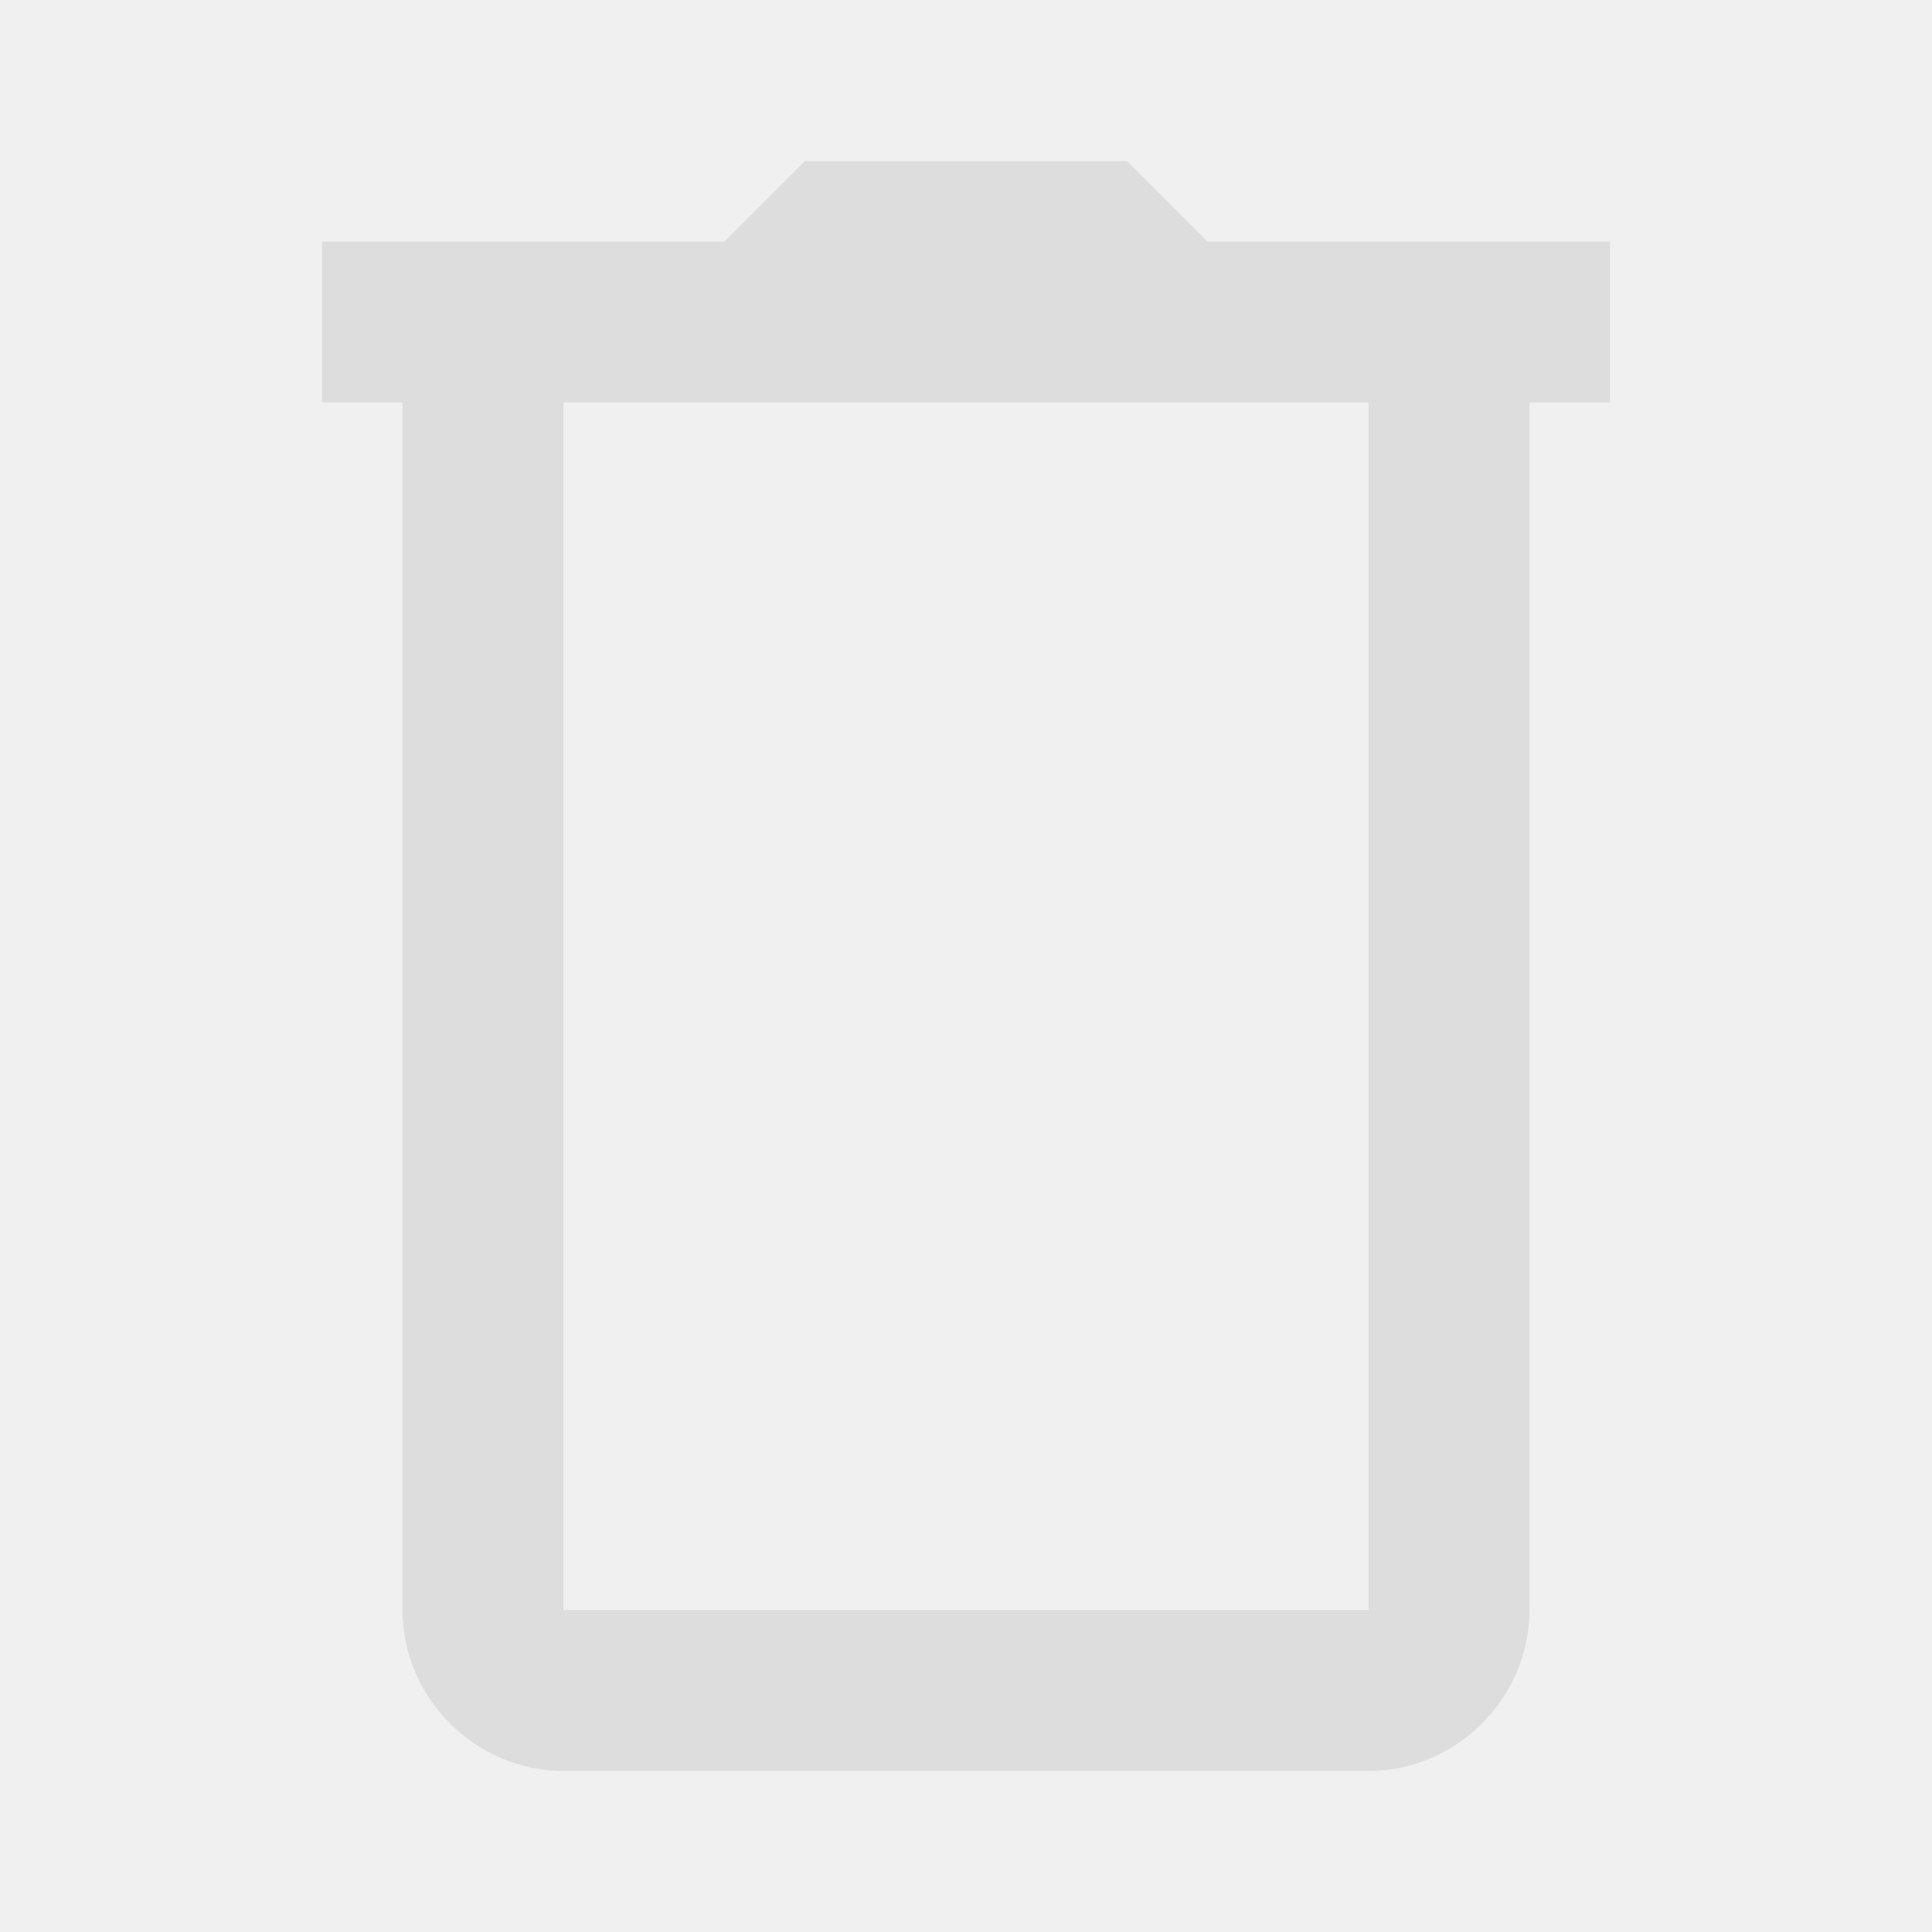
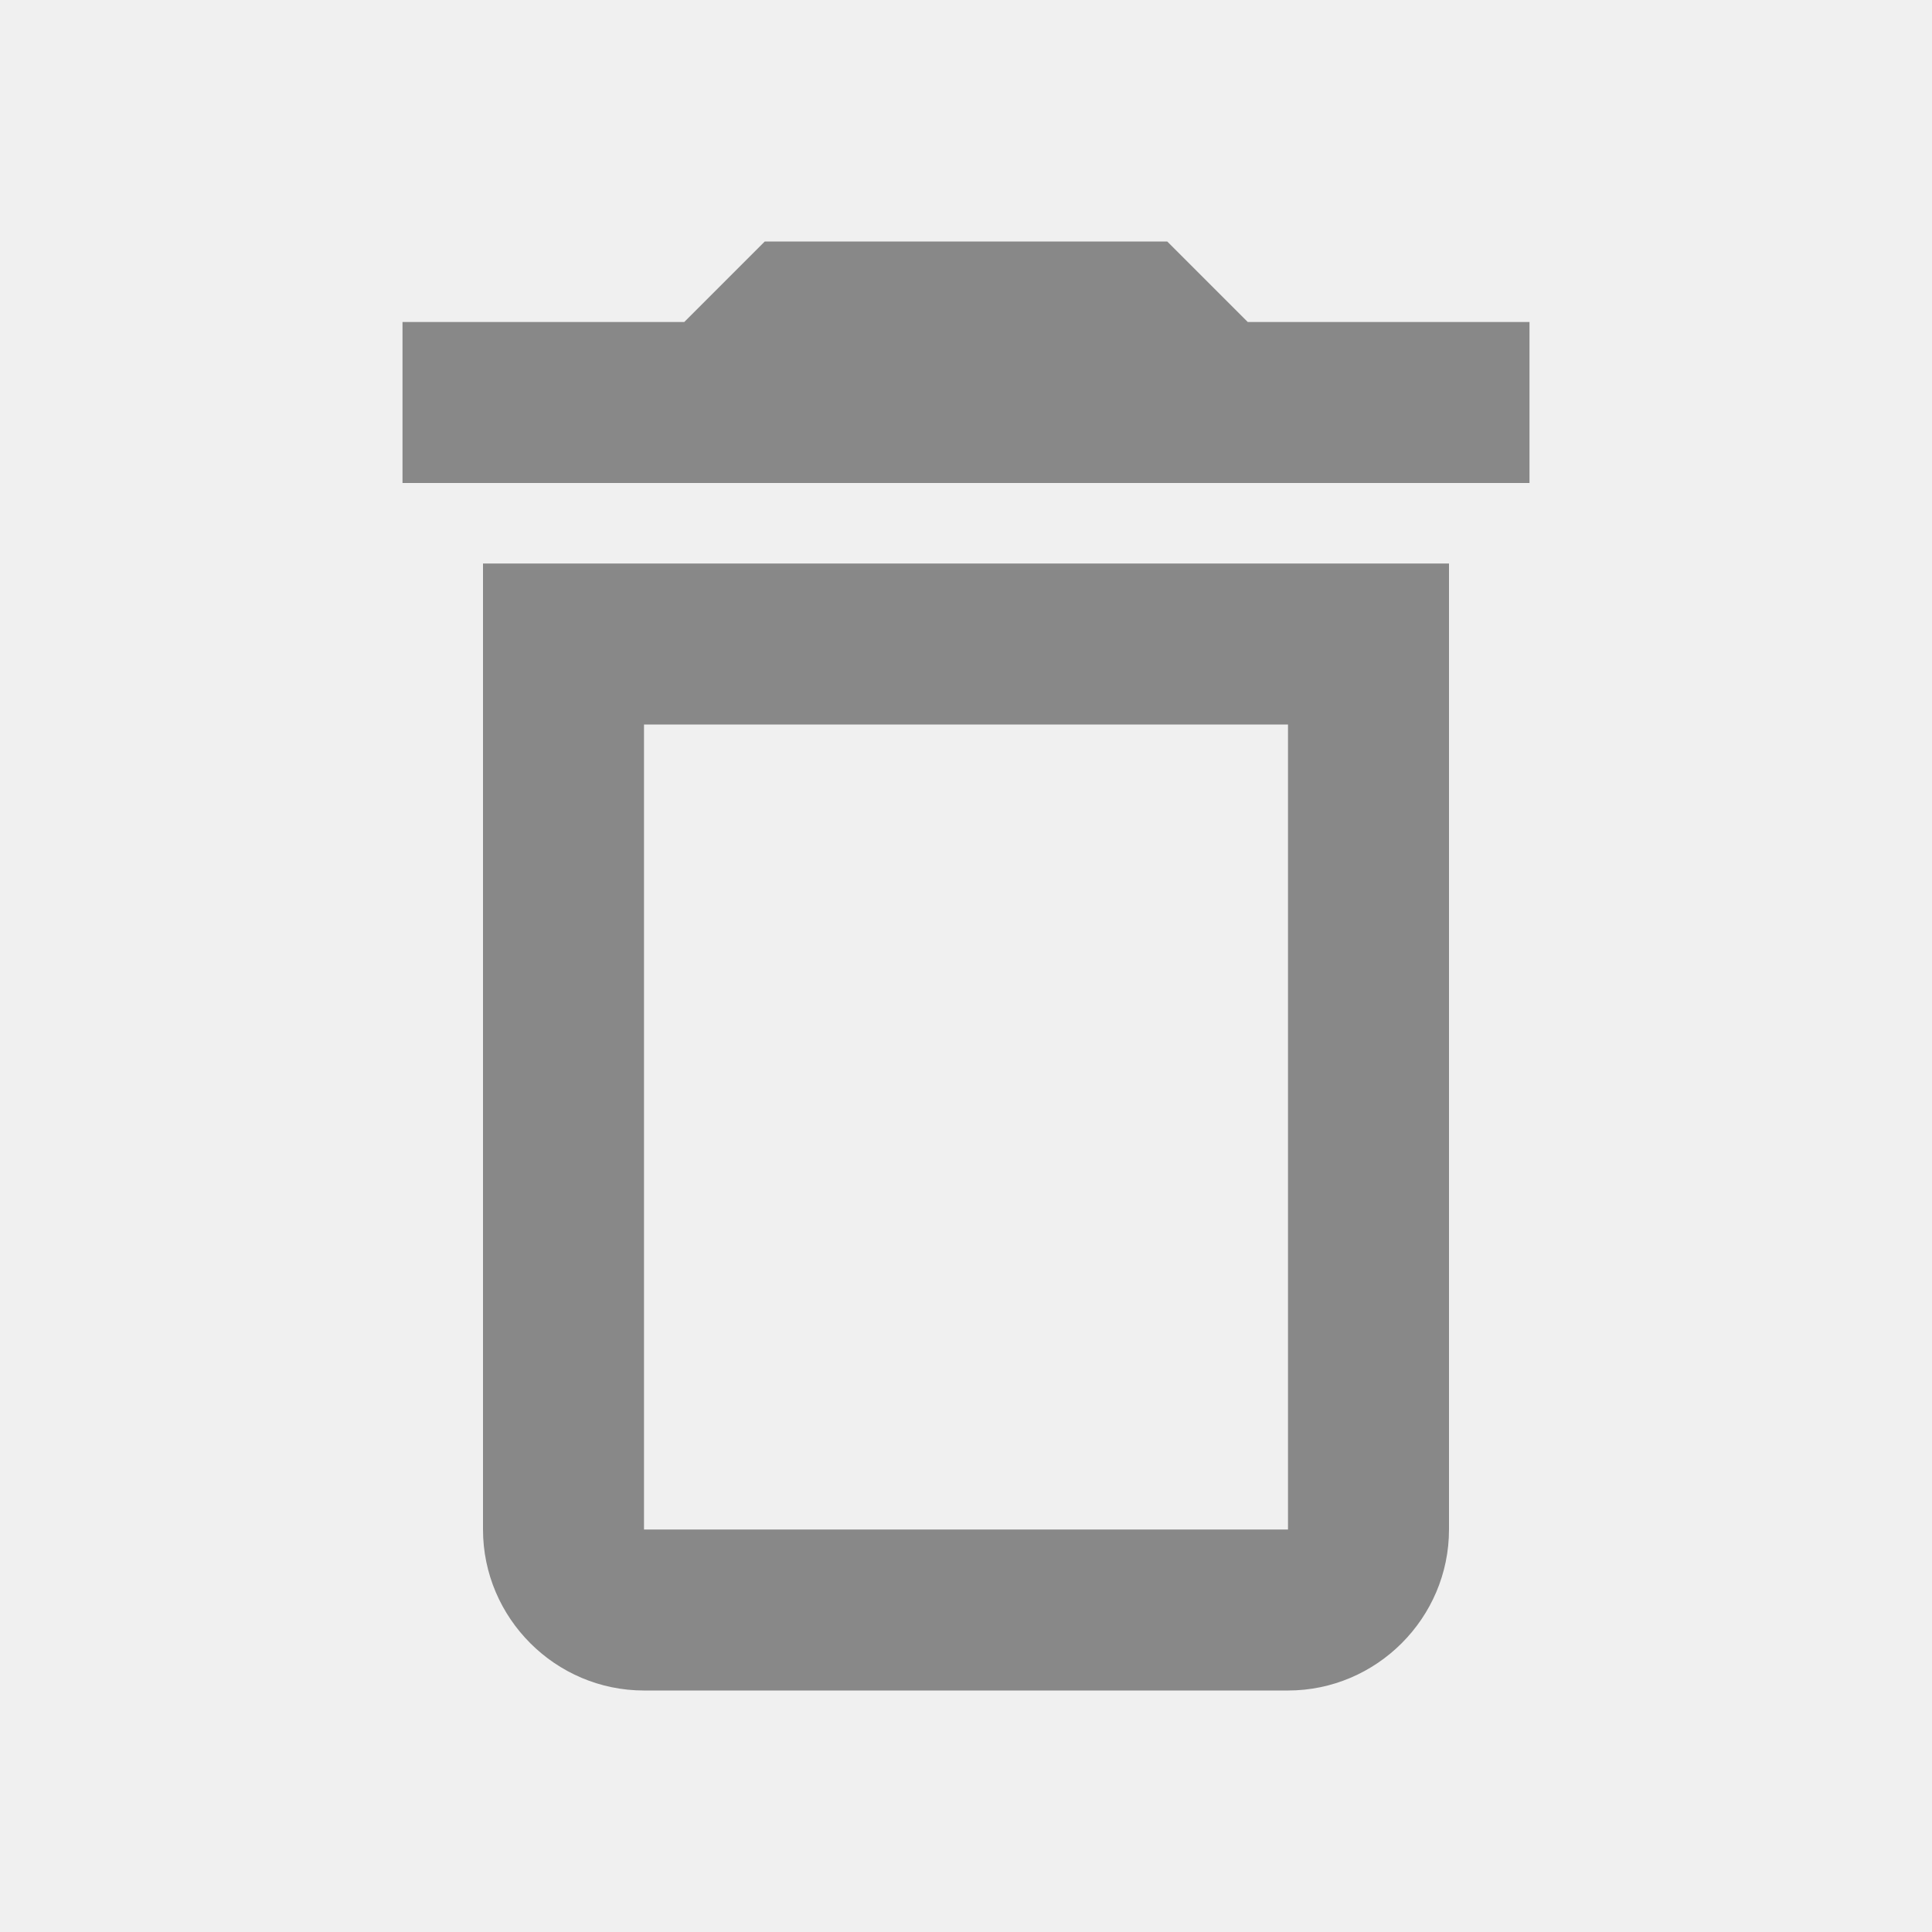
- <svg xmlns="http://www.w3.org/2000/svg" width="24" height="24" viewBox="0 0 24 24" fill="none">
-   <g clip-path="url(#clip0)">
-     <path d="M10 2L9 3H5H4V5H5V20C5 21.093 5.907 22 7 22H17C18.093 22 19 21.093 19 20V5H20V3H19H18H15L14 2H10ZM7 5H17V20H7V5Z" fill="#ddd" />
-   </g>
-   <defs>
-     <clipPath id="clip0">
-       <rect width="24" height="24" fill="white" />
-     </clipPath>
-   </defs>
+ <svg xmlns="http://www.w3.org/2000/svg" height="24px" viewBox="0 0 24 24" width="24px" fill="#888">
+   <path d="M0 0h24v24H0V0z" fill="none" />
+   <path d="M6 19c0 1.1.9 2 2 2h8c1.1 0 2-.9 2-2V7H6v12zM8 9h8v10H8V9zm7.5-5l-1-1h-5l-1 1H5v2h14V4h-3.5z" />
</svg>
